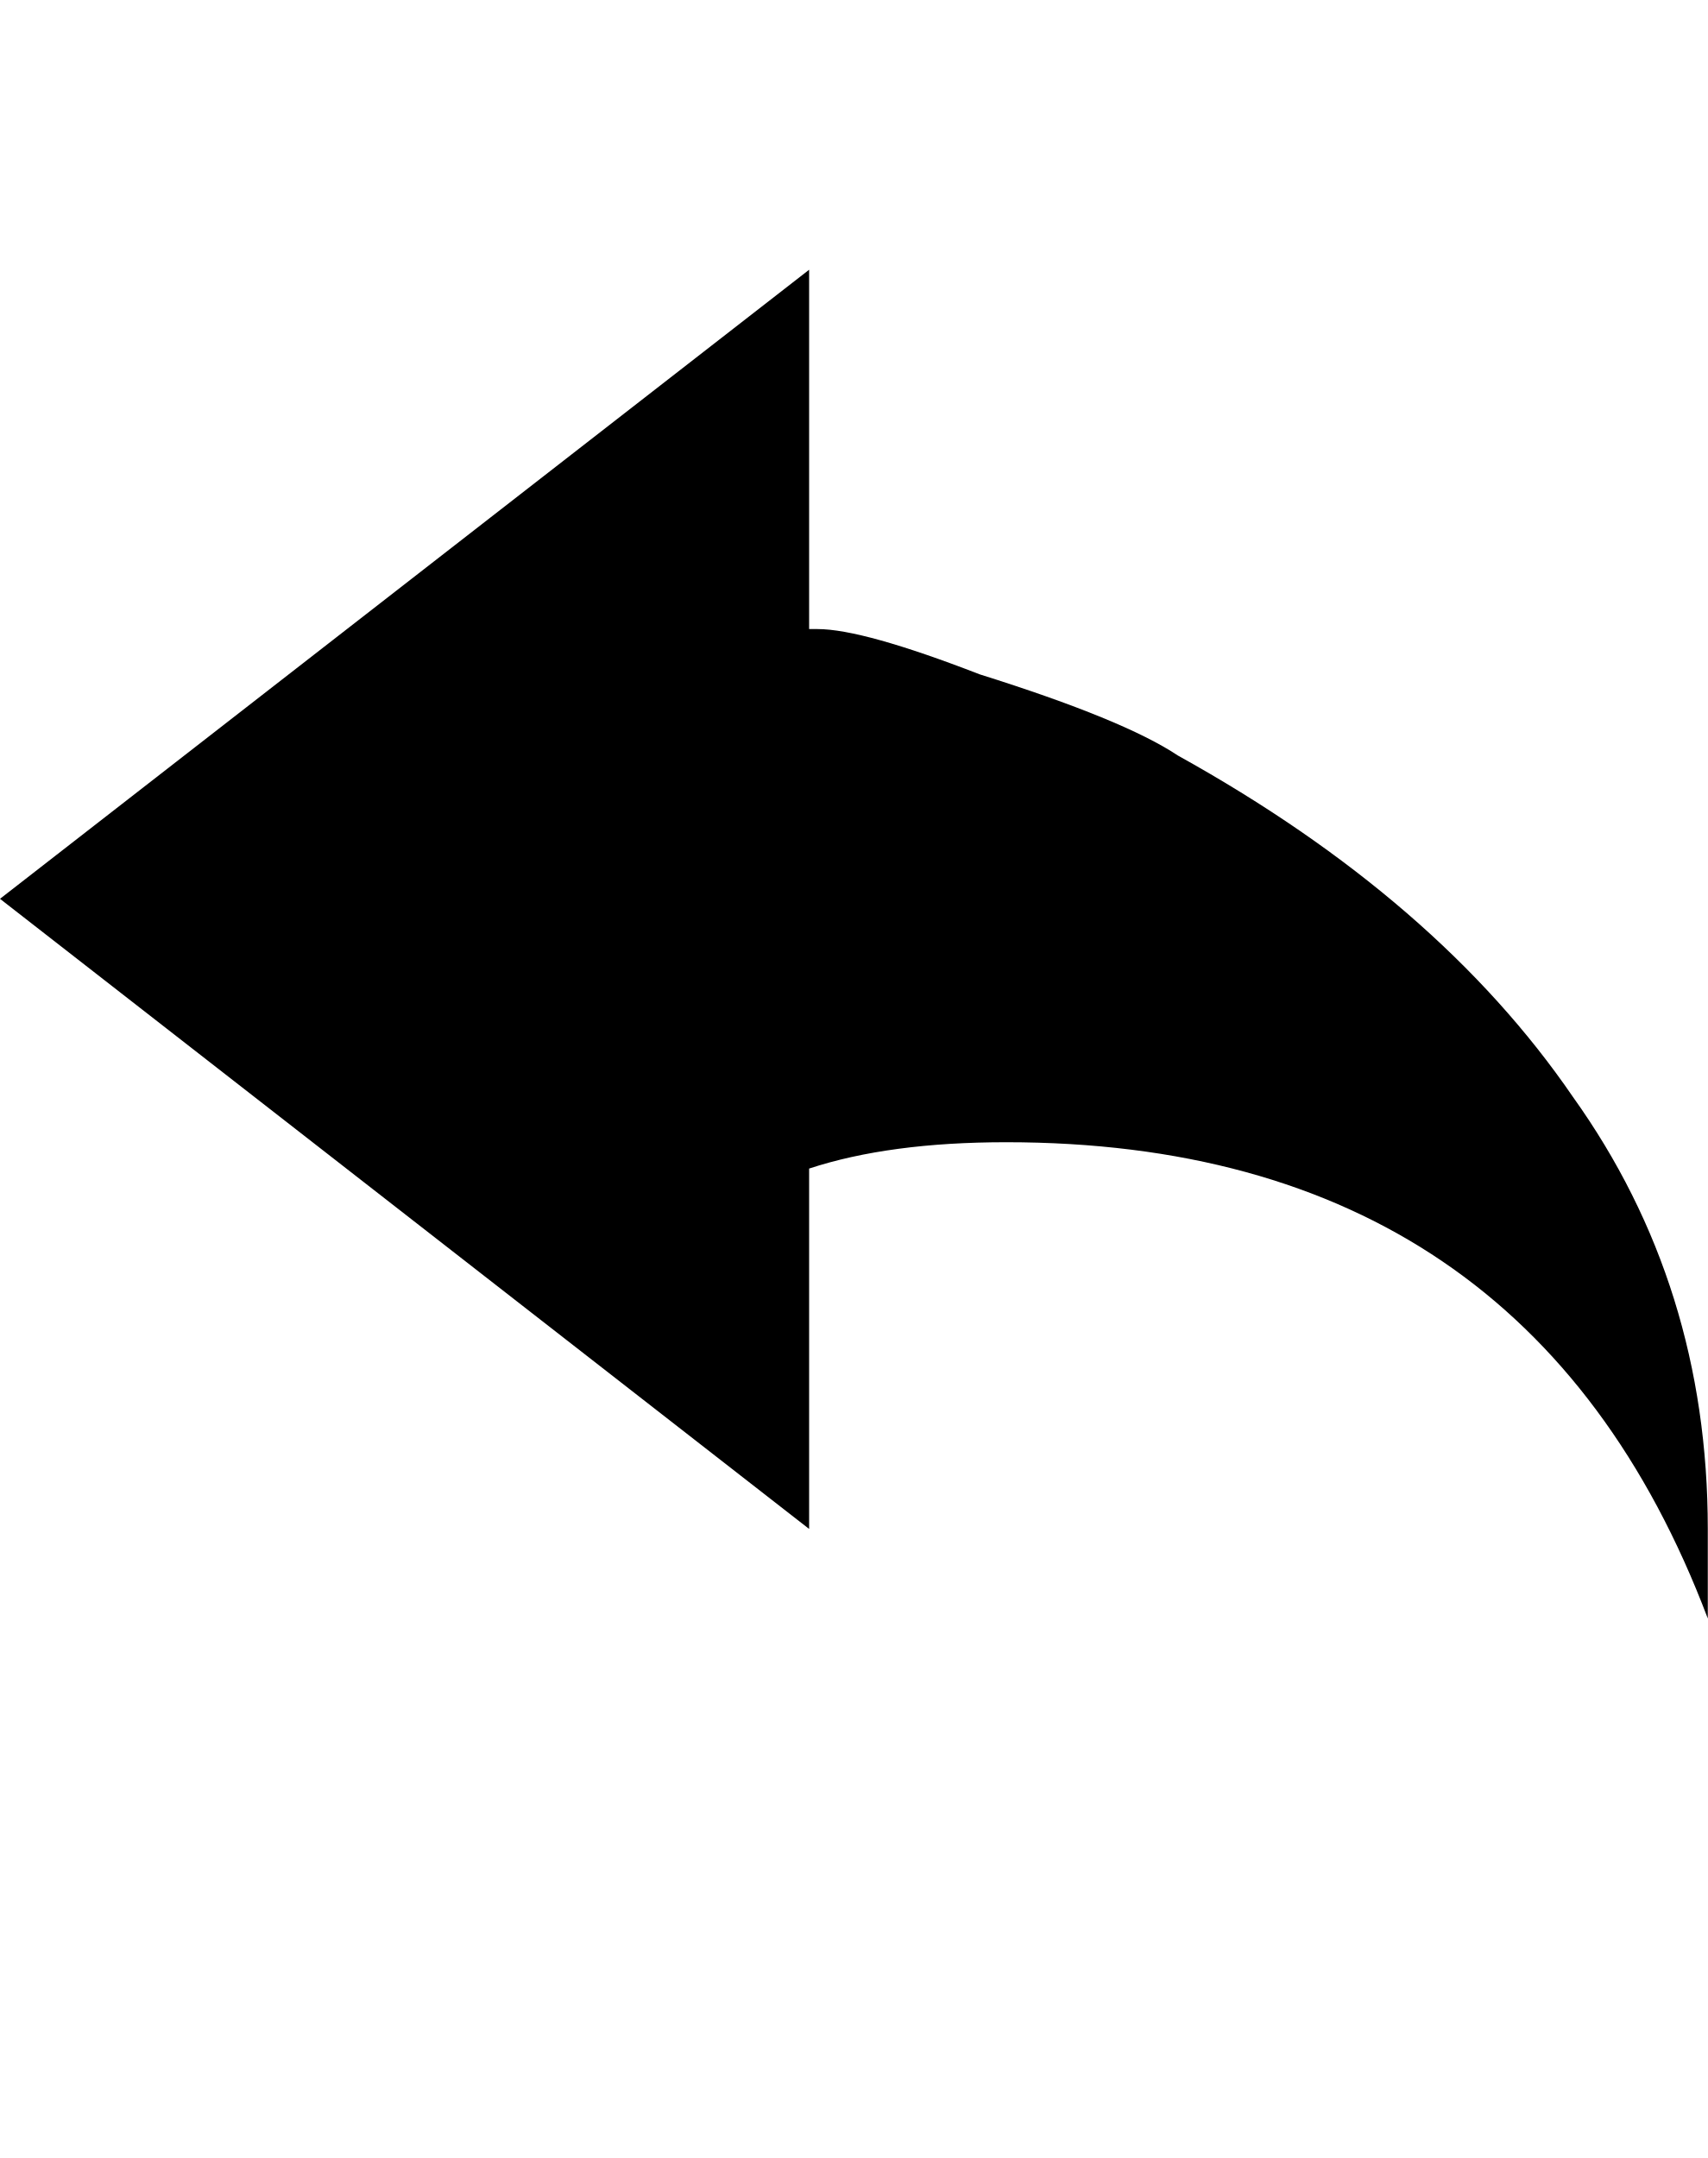
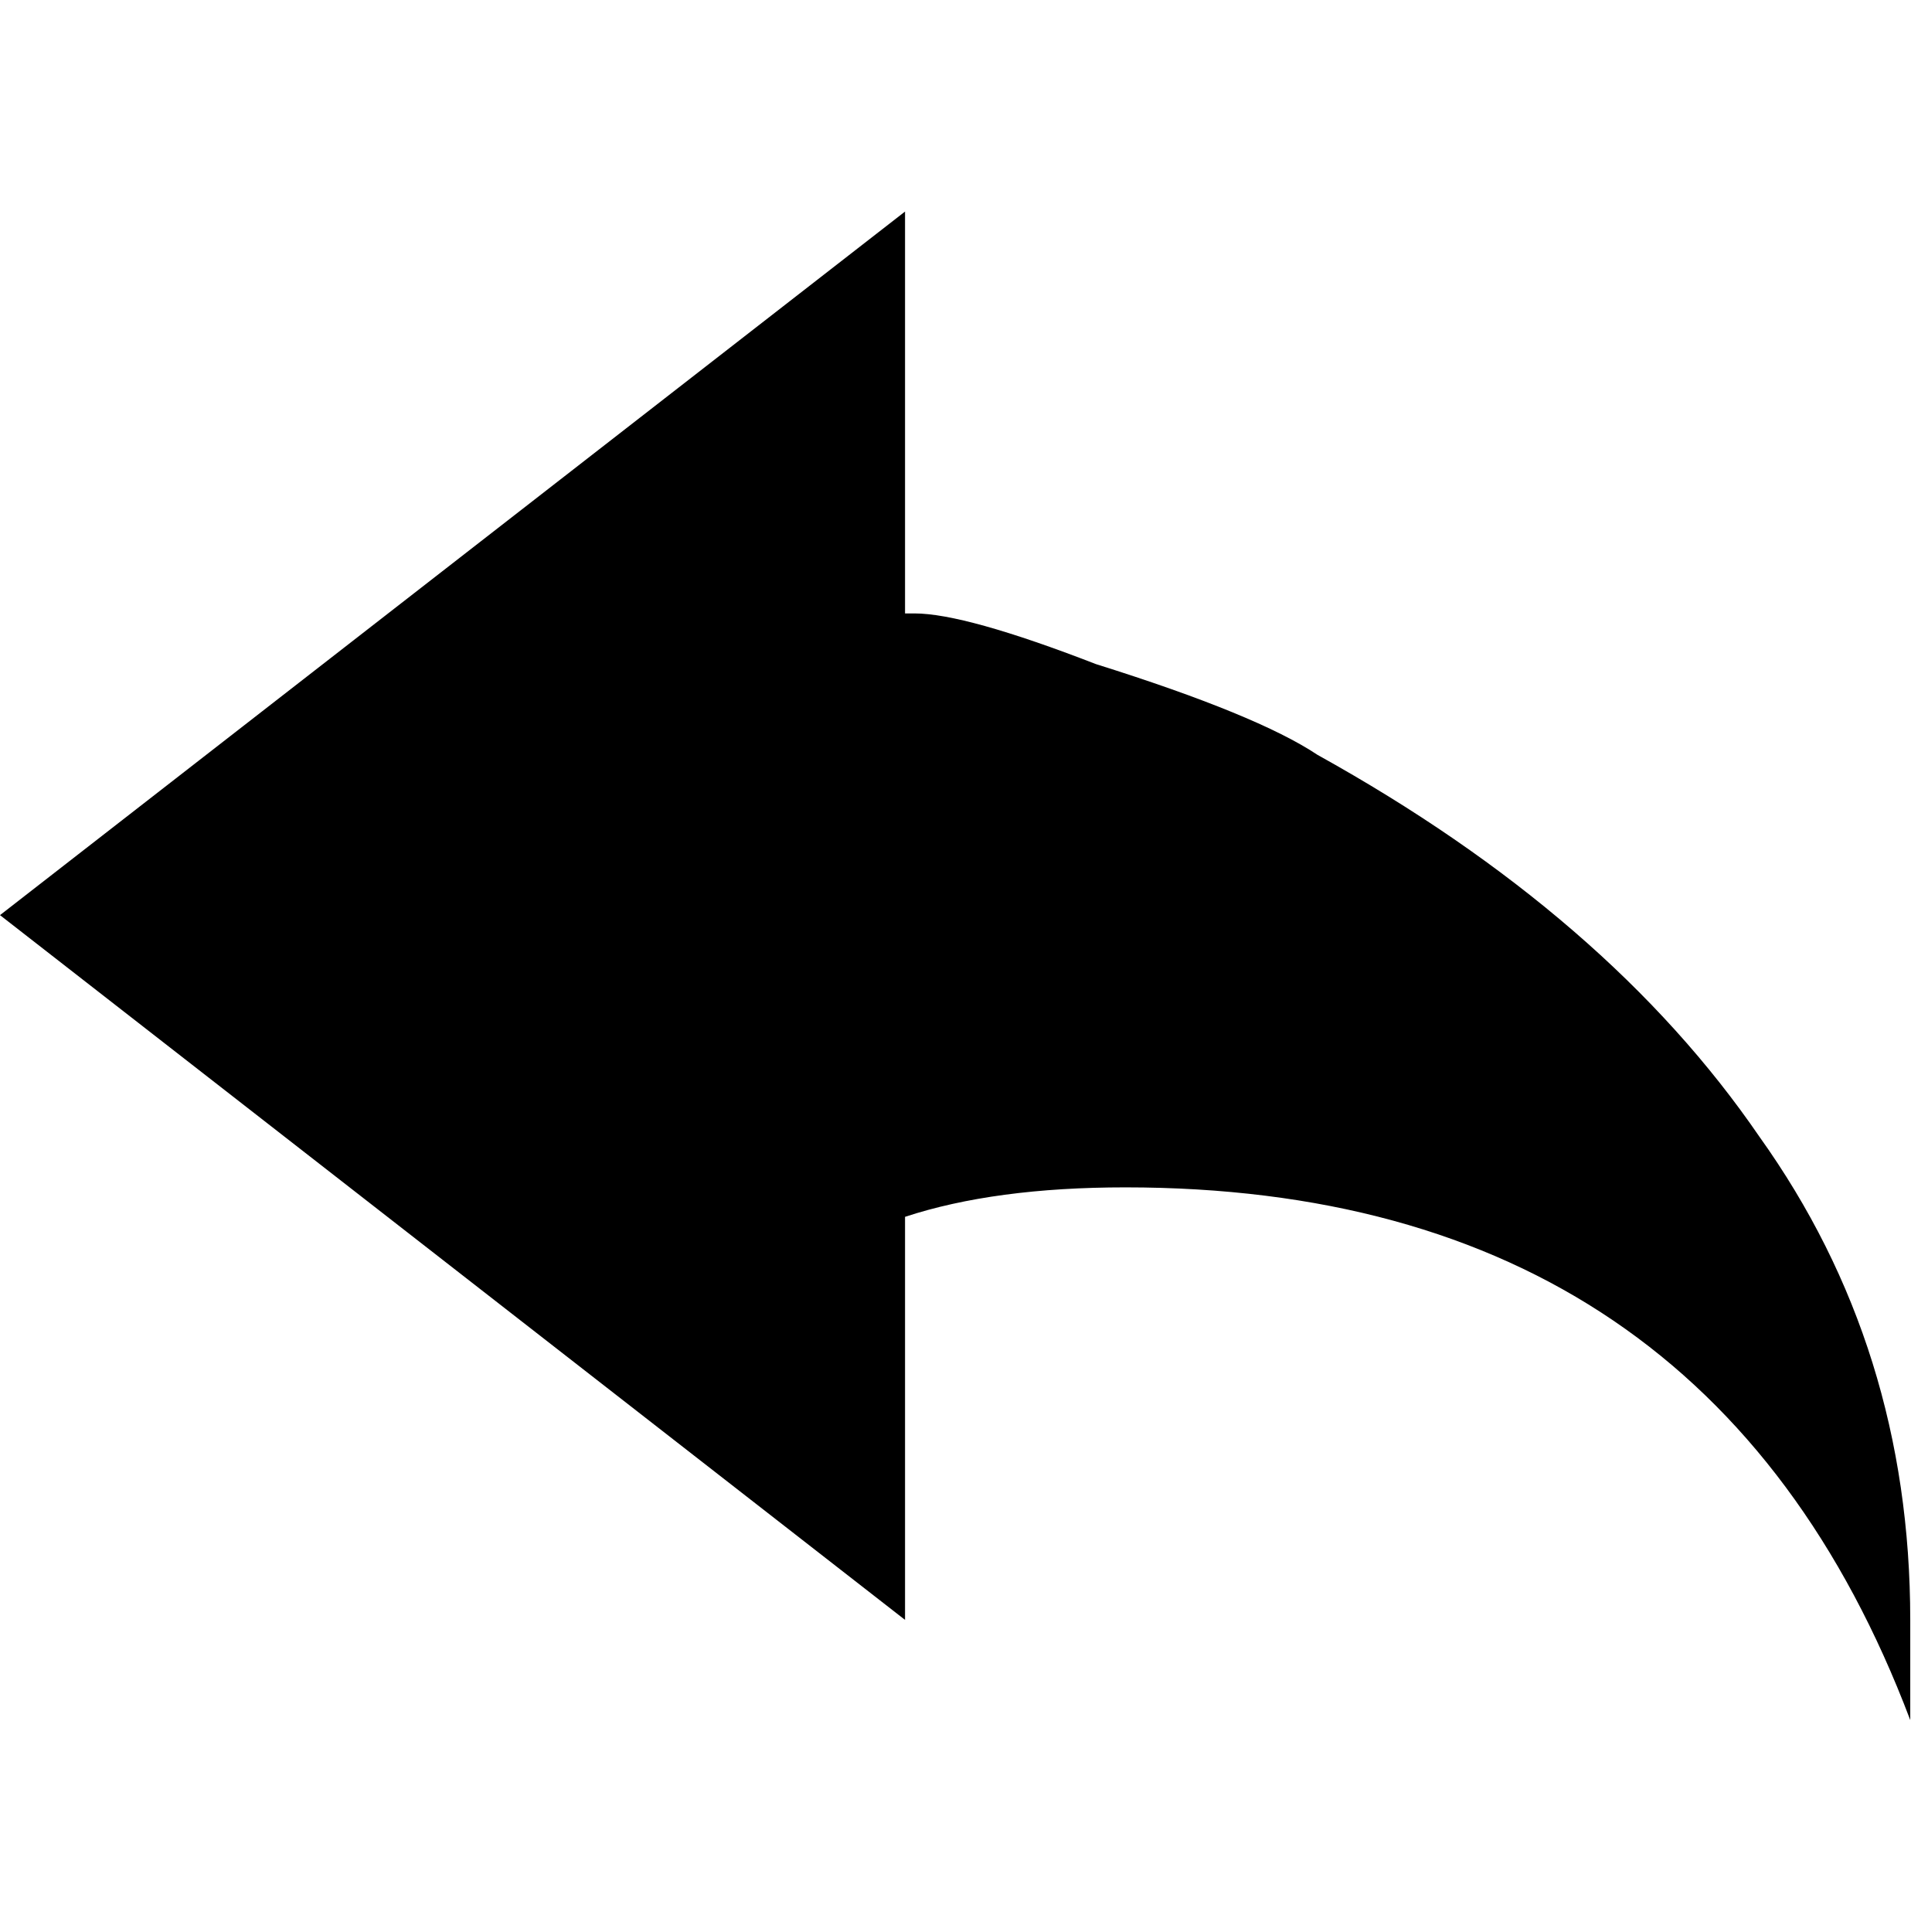
- <svg xmlns="http://www.w3.org/2000/svg" height="1000px" width="791.504px">
-   <g>
-     <path d="M0 416.504c0 0 375 -291.504 375 -291.504c0 0 0 166.504 0 166.504c0 0 3.906 0 3.906 0c13.998 0 39.063 6.999 75.196 20.996c44.596 13.997 75.195 26.53 91.796 37.598c80.404 44.596 141.439 97.33 183.106 158.203c41.667 58.268 62.5 125 62.5 200.195c0 0 0 12.207 0 12.207c0 0 0 29.297 0 29.297c-55.664 -147.135 -164.063 -220.703 -325.195 -220.703c-36.133 0 -66.569 4.069 -91.309 12.207c0 0 0 166.992 0 166.992c0 0 -375 -291.992 -375 -291.992" />
-   </g>
+ <svg xmlns="http://www.w3.org/2000/svg" height="1000" width="989">
+   <path d="M0 473.67l468.48-364.17l0 208.01l4.88 0q26.23 0 93.94 26.23 83.57 26.23 114.68 46.97 150.67 83.57 228.75 197.64 78.08 109.19 78.08 250.1l0 51.85q-104.31-275.72-406.26-275.72-67.71 0-114.07 15.25l0 208.62z" />
</svg>
